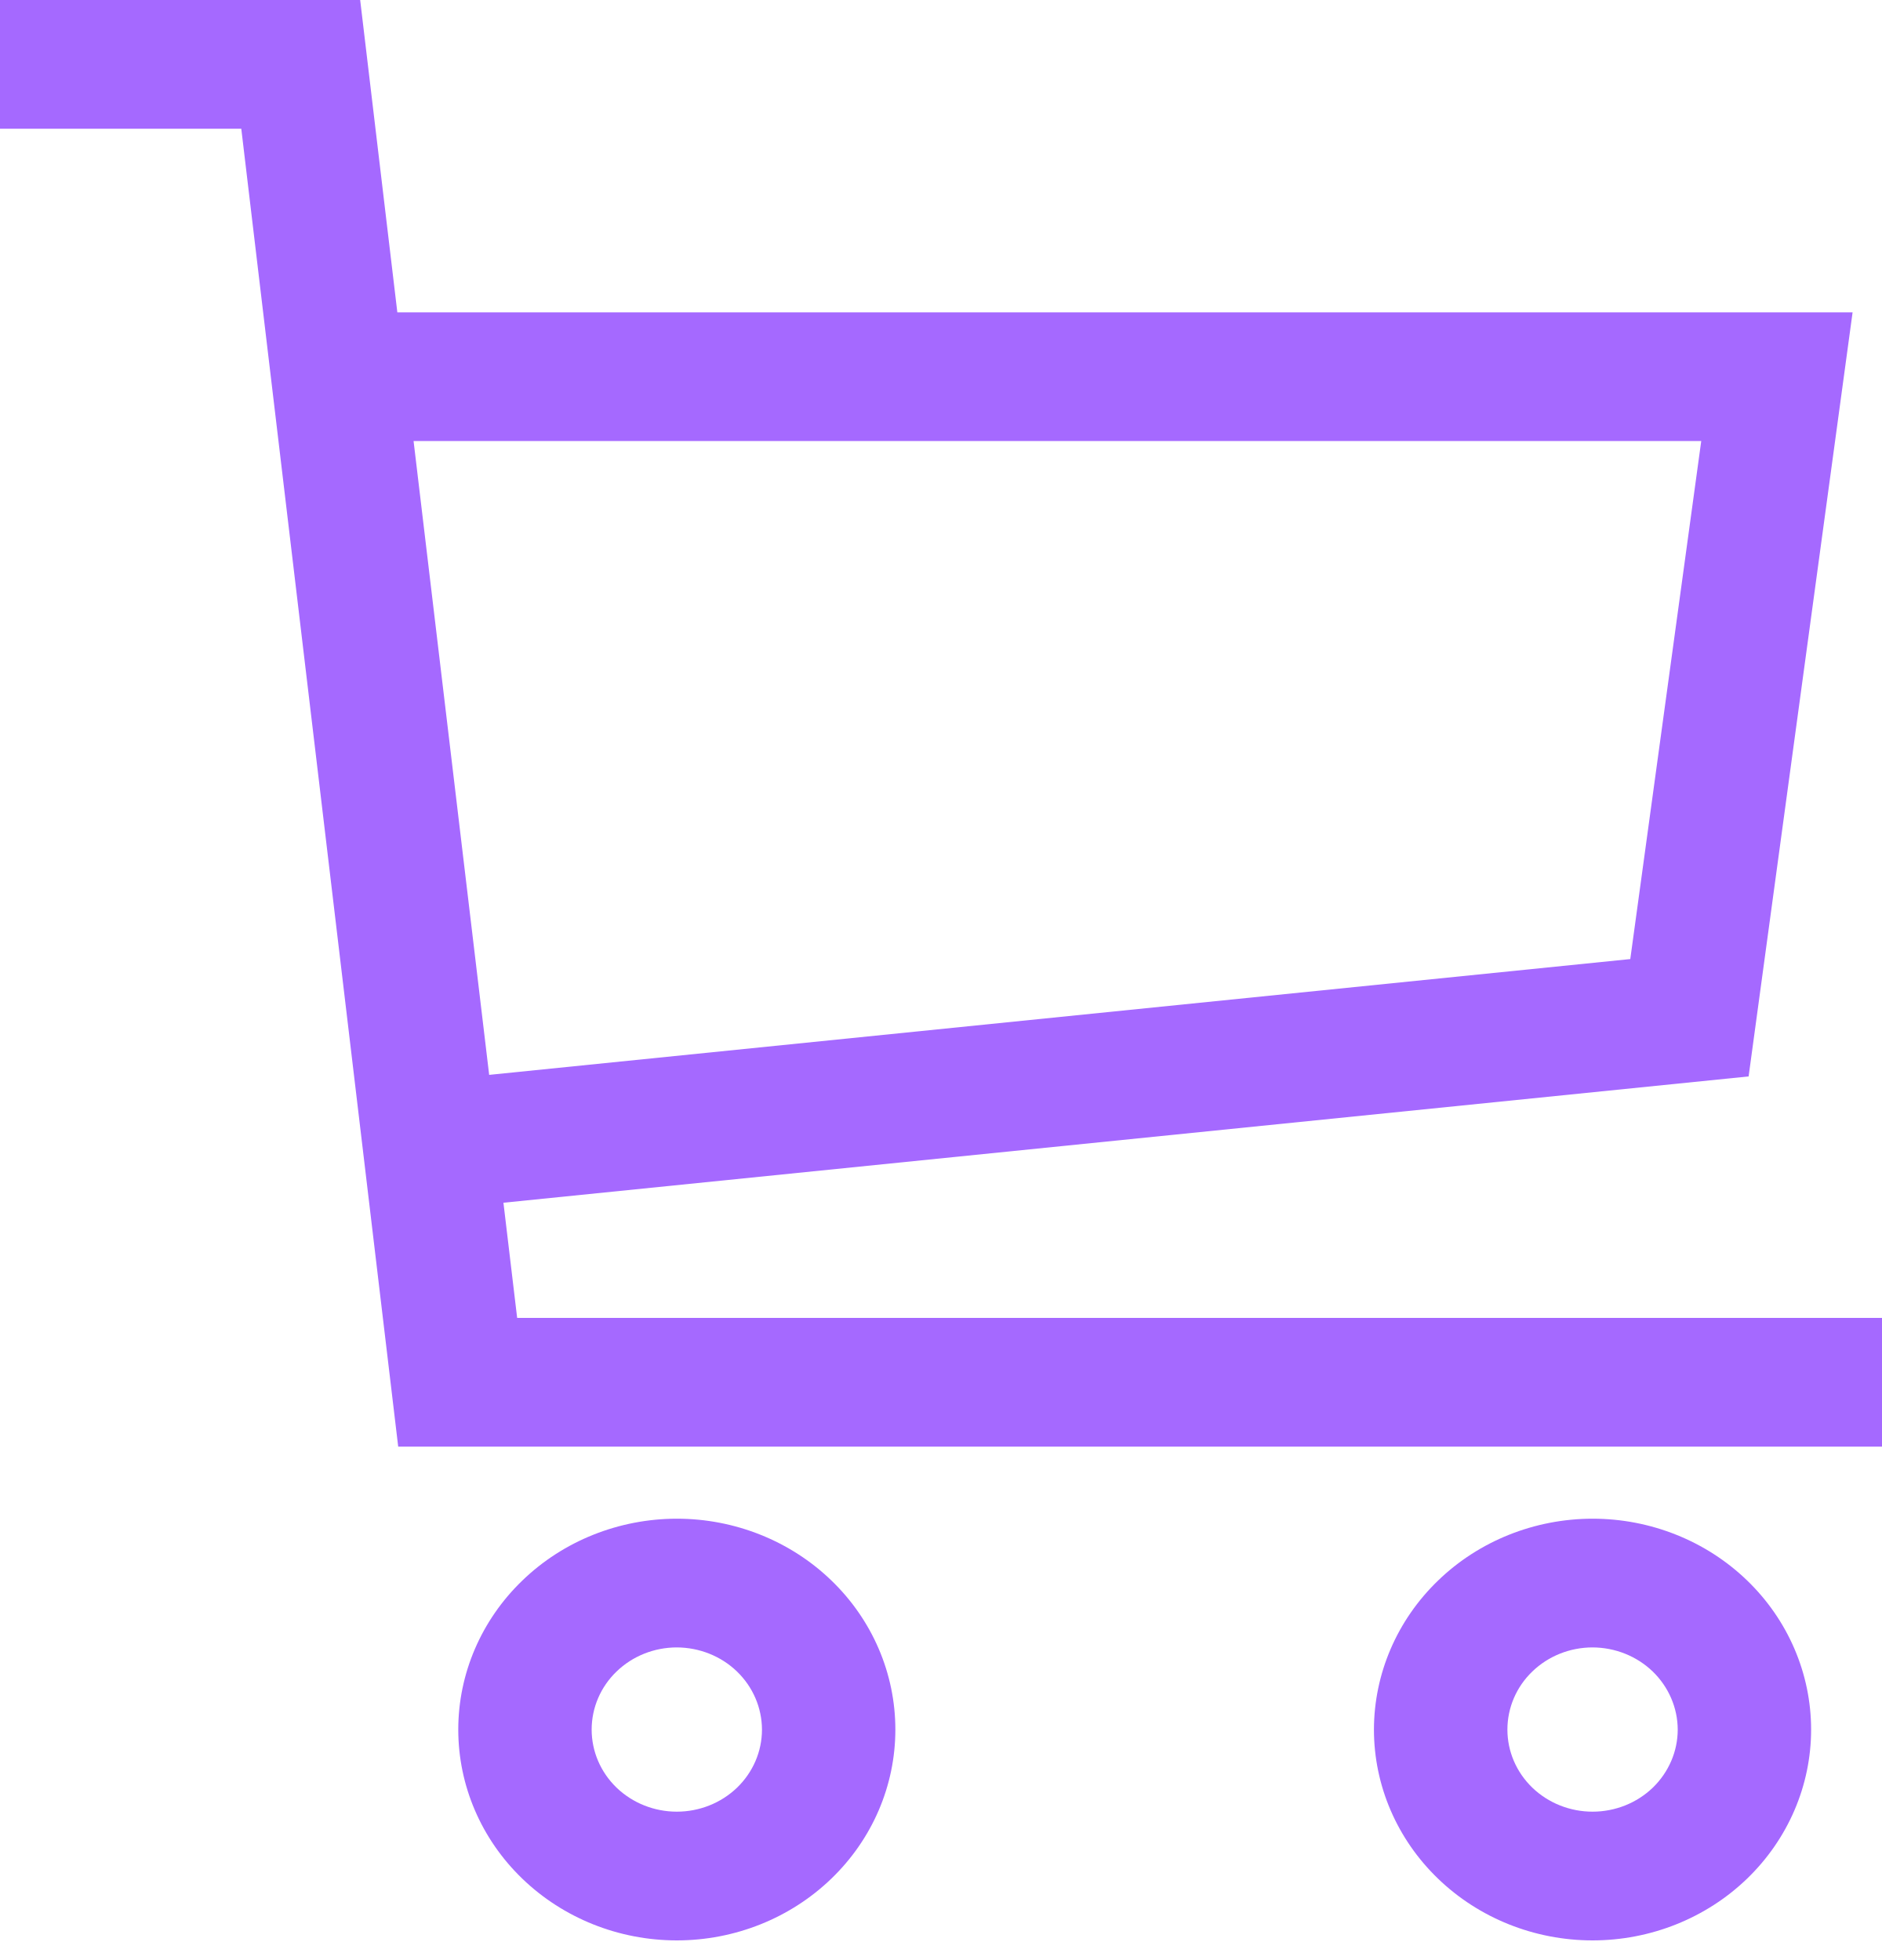
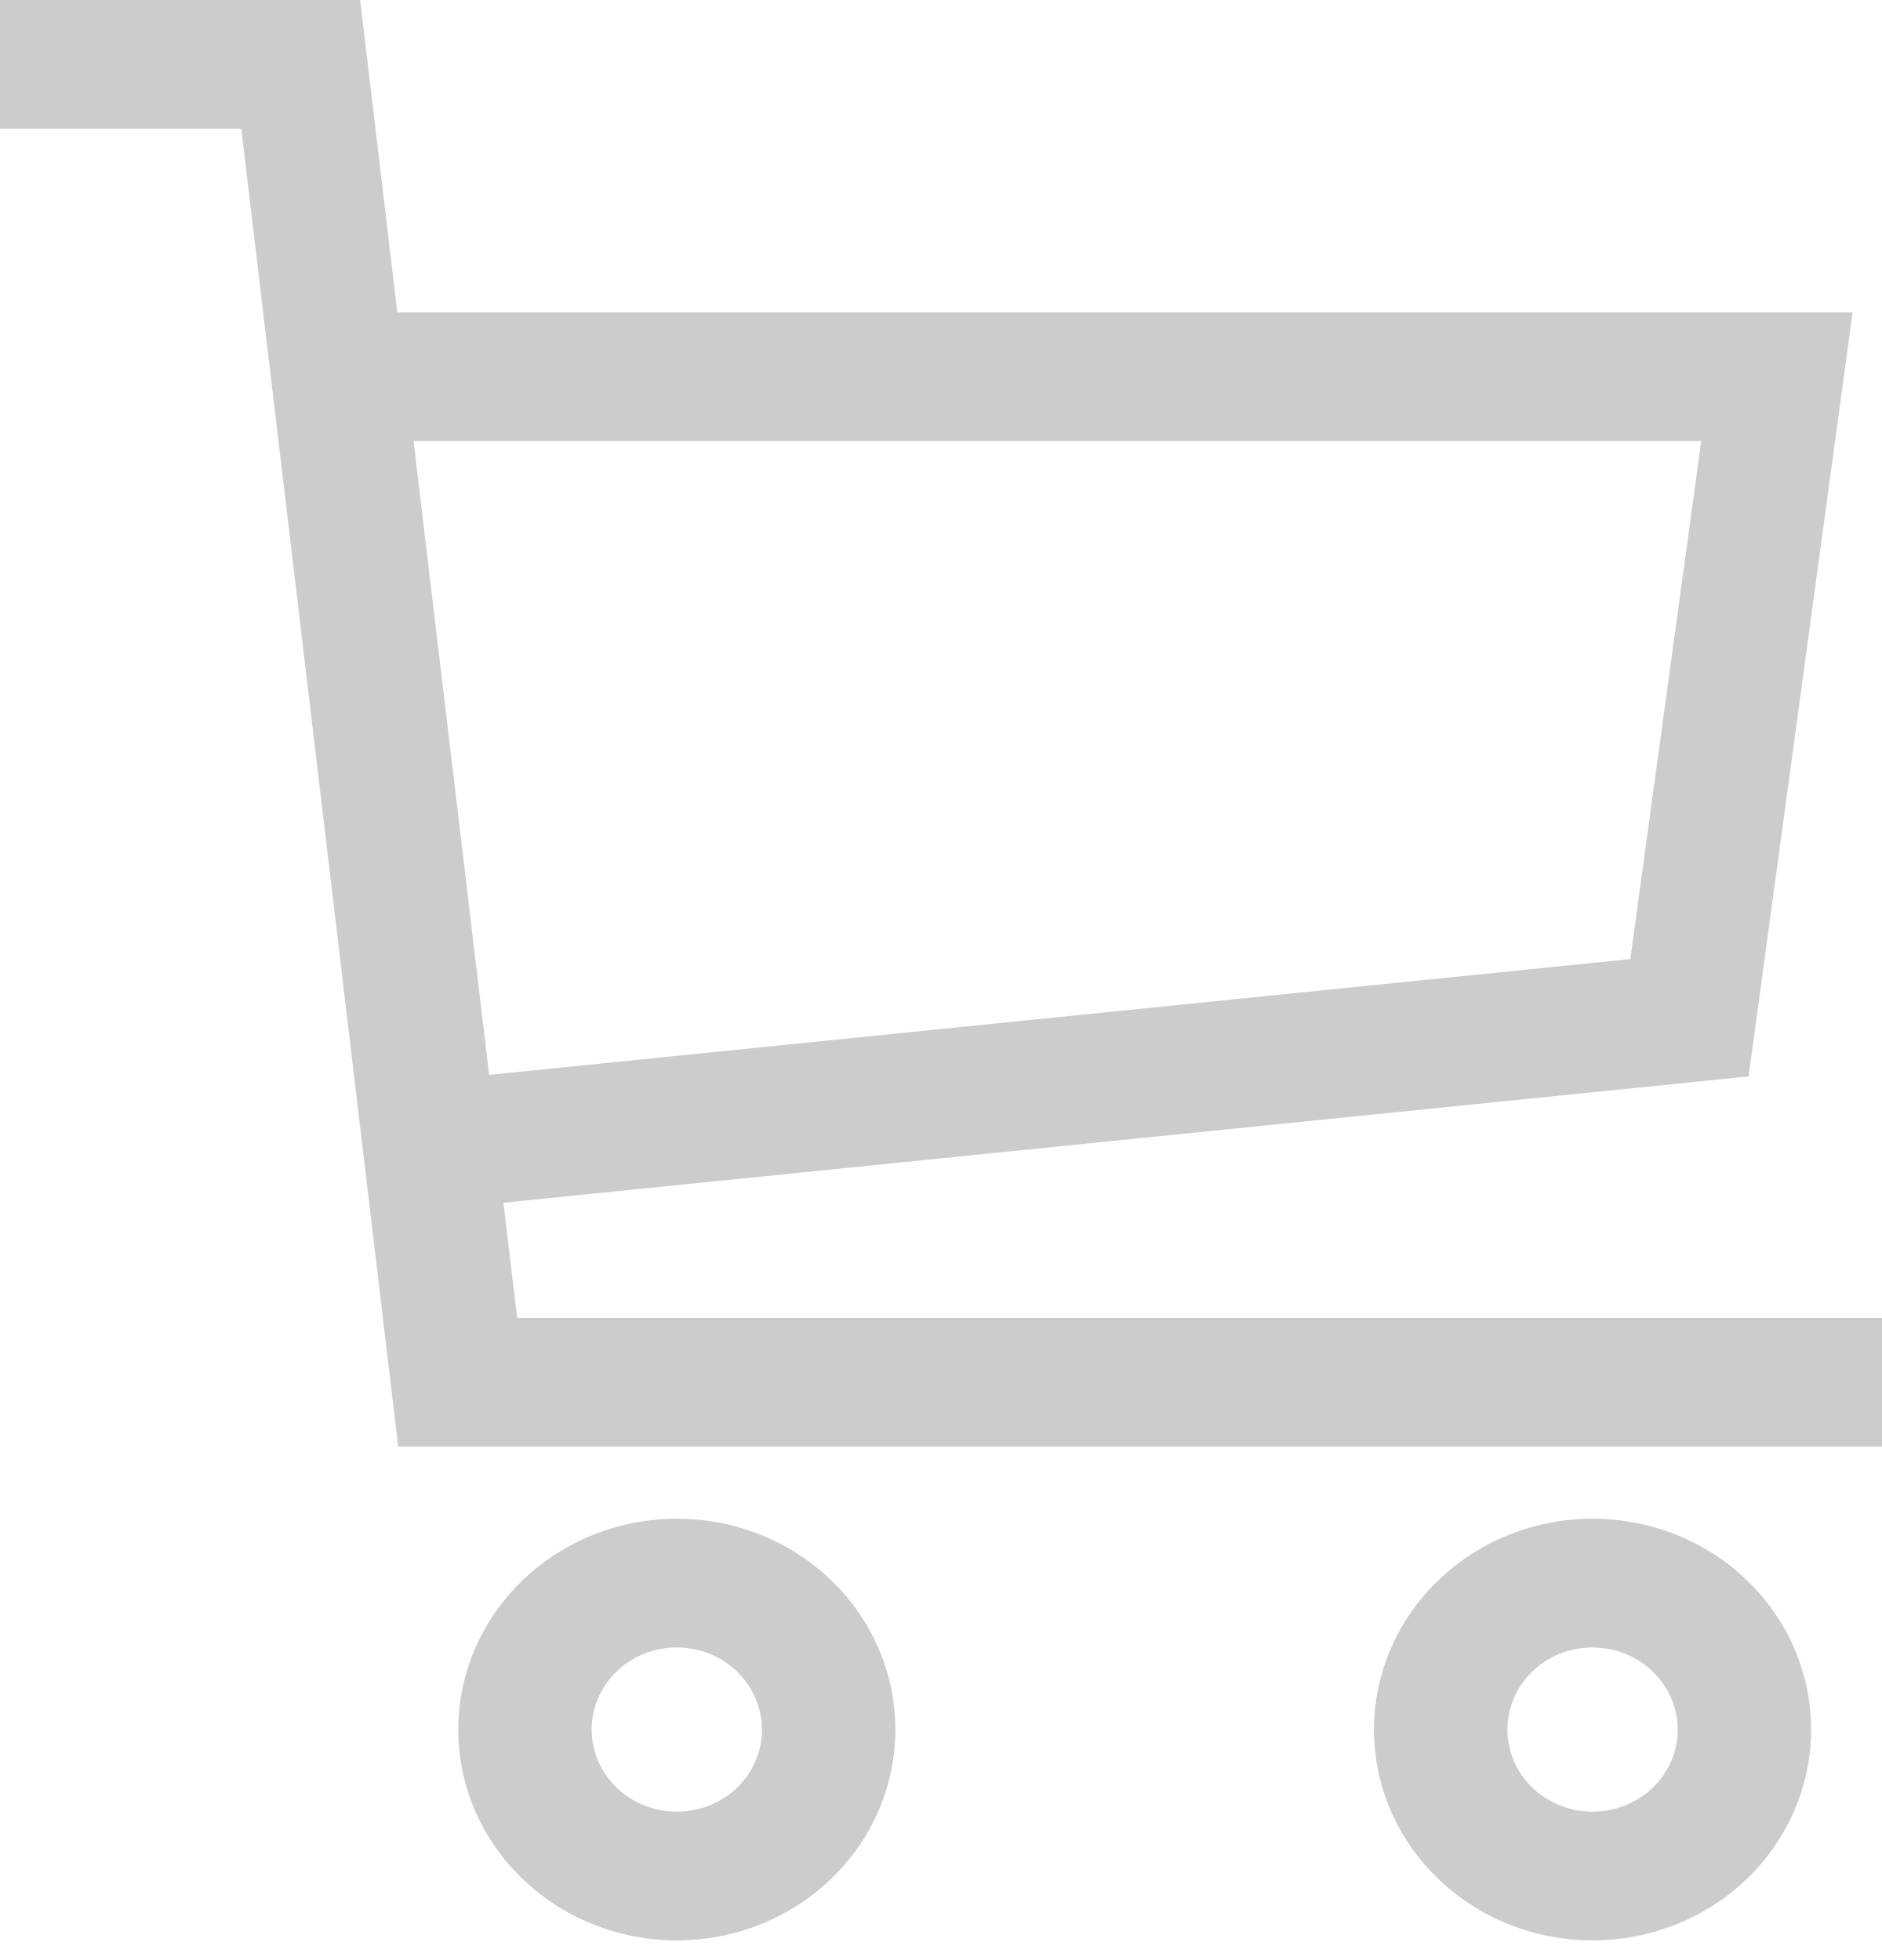
<svg xmlns="http://www.w3.org/2000/svg" width="24px" height="25px" viewBox="0 0 24 25" version="1.1">
  <g id="Page-1" stroke="none" stroke-width="1" fill="none" fill-rule="evenodd">
-     <g id="icon-cart" fill="#A569FF" fill-rule="nonzero">
+     <g id="icon-cart" fill="#CCCCCC" fill-rule="nonzero">
      <path d="M5.844,22.061 C5.844,22.774 6.137,23.458 6.66,23.962 C7.183,24.467 7.892,24.75 8.631,24.75 C9.37,24.75 10.079,24.467 10.602,23.962 C11.125,23.458 11.418,22.774 11.418,22.061 C11.418,21.347 11.125,20.663 10.602,20.159 C10.079,19.654 9.37,19.371 8.631,19.371 C7.892,19.372 7.183,19.655 6.661,20.16 C6.138,20.664 5.844,21.348 5.844,22.061 Z M9.717,22.061 C9.717,22.339 9.603,22.605 9.399,22.802 C9.195,22.998 8.919,23.108 8.631,23.108 C8.343,23.108 8.067,22.998 7.863,22.802 C7.659,22.605 7.545,22.339 7.545,22.061 C7.545,21.783 7.659,21.516 7.863,21.32 C8.067,21.123 8.343,21.013 8.631,21.013 C8.919,21.014 9.195,21.124 9.398,21.32 C9.602,21.517 9.716,21.783 9.717,22.061 L9.717,22.061 Z" id="Shape" />
      <path d="M17.521,22.061 C17.521,22.774 17.815,23.458 18.338,23.962 C18.861,24.467 19.57,24.75 20.309,24.75 C21.048,24.75 21.757,24.467 22.28,23.962 C22.802,23.458 23.096,22.774 23.096,22.061 C23.096,21.347 22.802,20.663 22.28,20.159 C21.757,19.654 21.048,19.371 20.309,19.371 C19.57,19.372 18.861,19.655 18.339,20.16 C17.816,20.664 17.522,21.348 17.521,22.061 Z M21.395,22.061 C21.395,22.339 21.28,22.605 21.077,22.802 C20.873,22.998 20.597,23.108 20.309,23.108 C20.021,23.108 19.745,22.998 19.541,22.802 C19.337,22.605 19.223,22.339 19.223,22.061 C19.223,21.783 19.337,21.516 19.541,21.32 C19.745,21.123 20.021,21.013 20.309,21.013 C20.597,21.014 20.872,21.124 21.076,21.32 C21.279,21.517 21.394,21.783 21.395,22.061 L21.395,22.061 Z" id="Shape" />
      <path d="M5.078,18.452 L24,18.452 L24,16.81 L6.595,16.81 L6.42,15.341 L22.299,13.73 L23.625,3.984 L5.067,3.984 L4.593,0 L0,0 L0,1.642 L3.077,1.642 L5.078,18.452 Z M21.695,5.625 L20.79,12.233 L6.238,13.71 L5.274,5.625 L21.695,5.625 Z" id="Shape" />
    </g>
  </g>
</svg>
